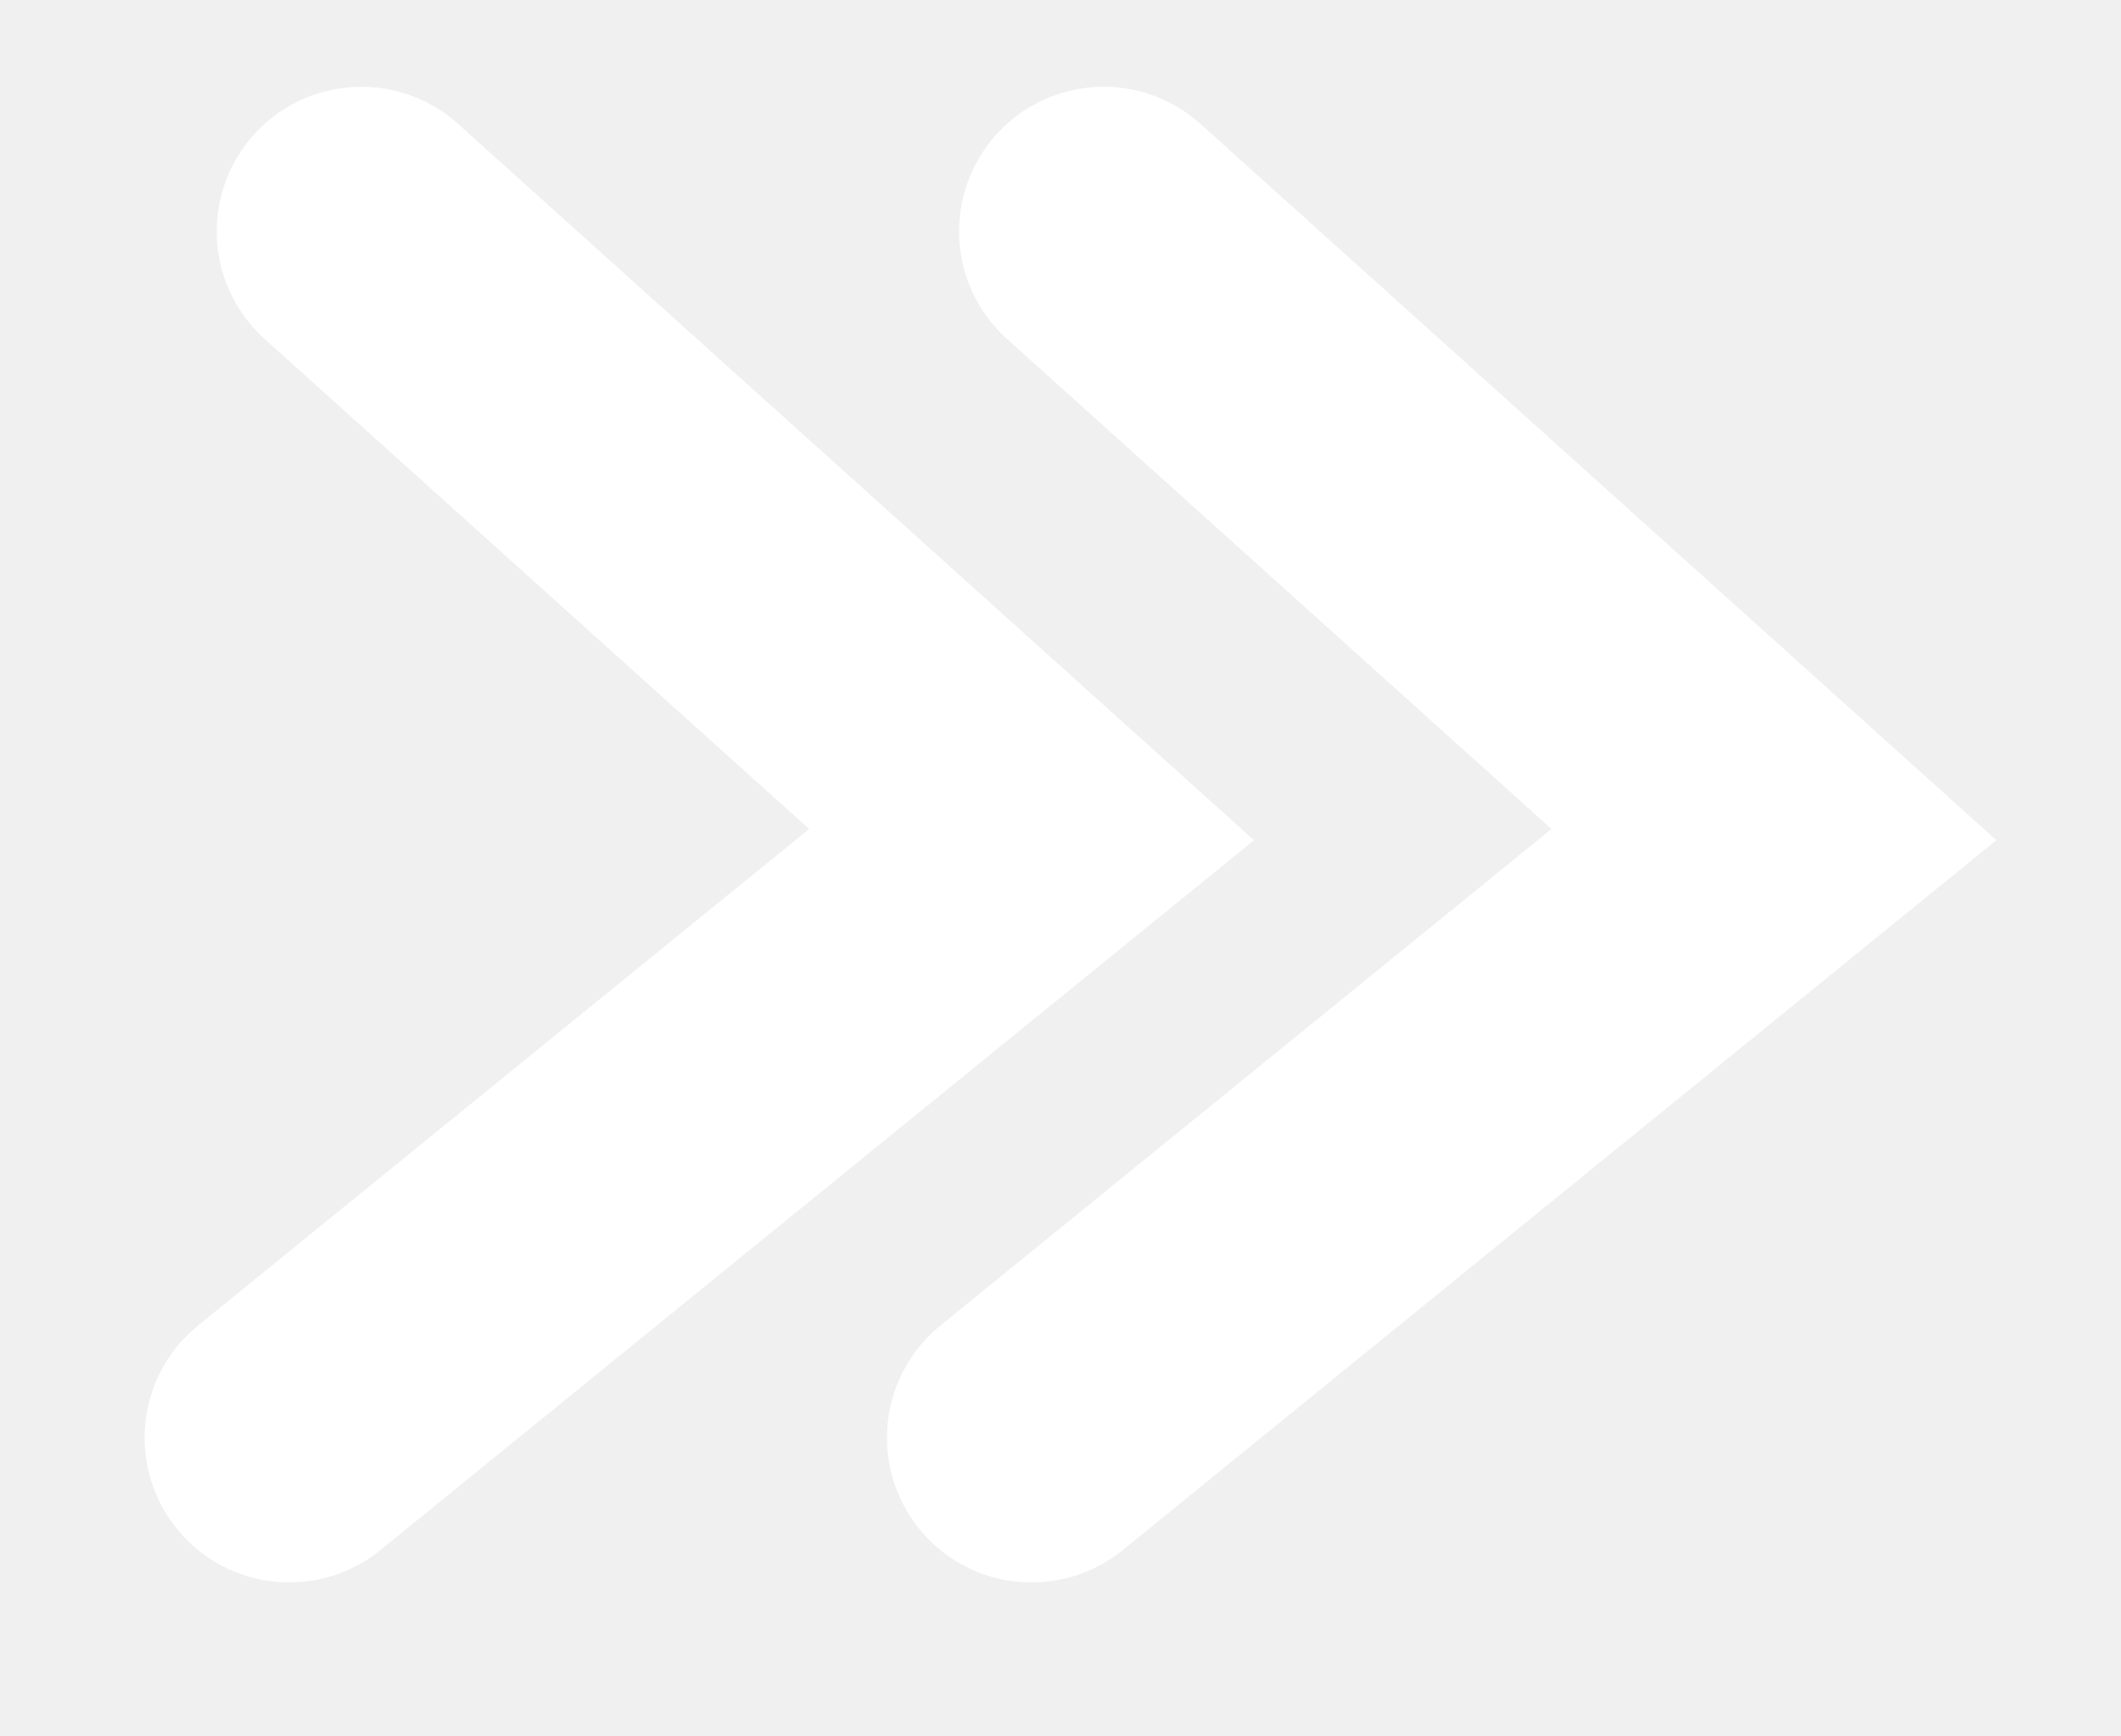
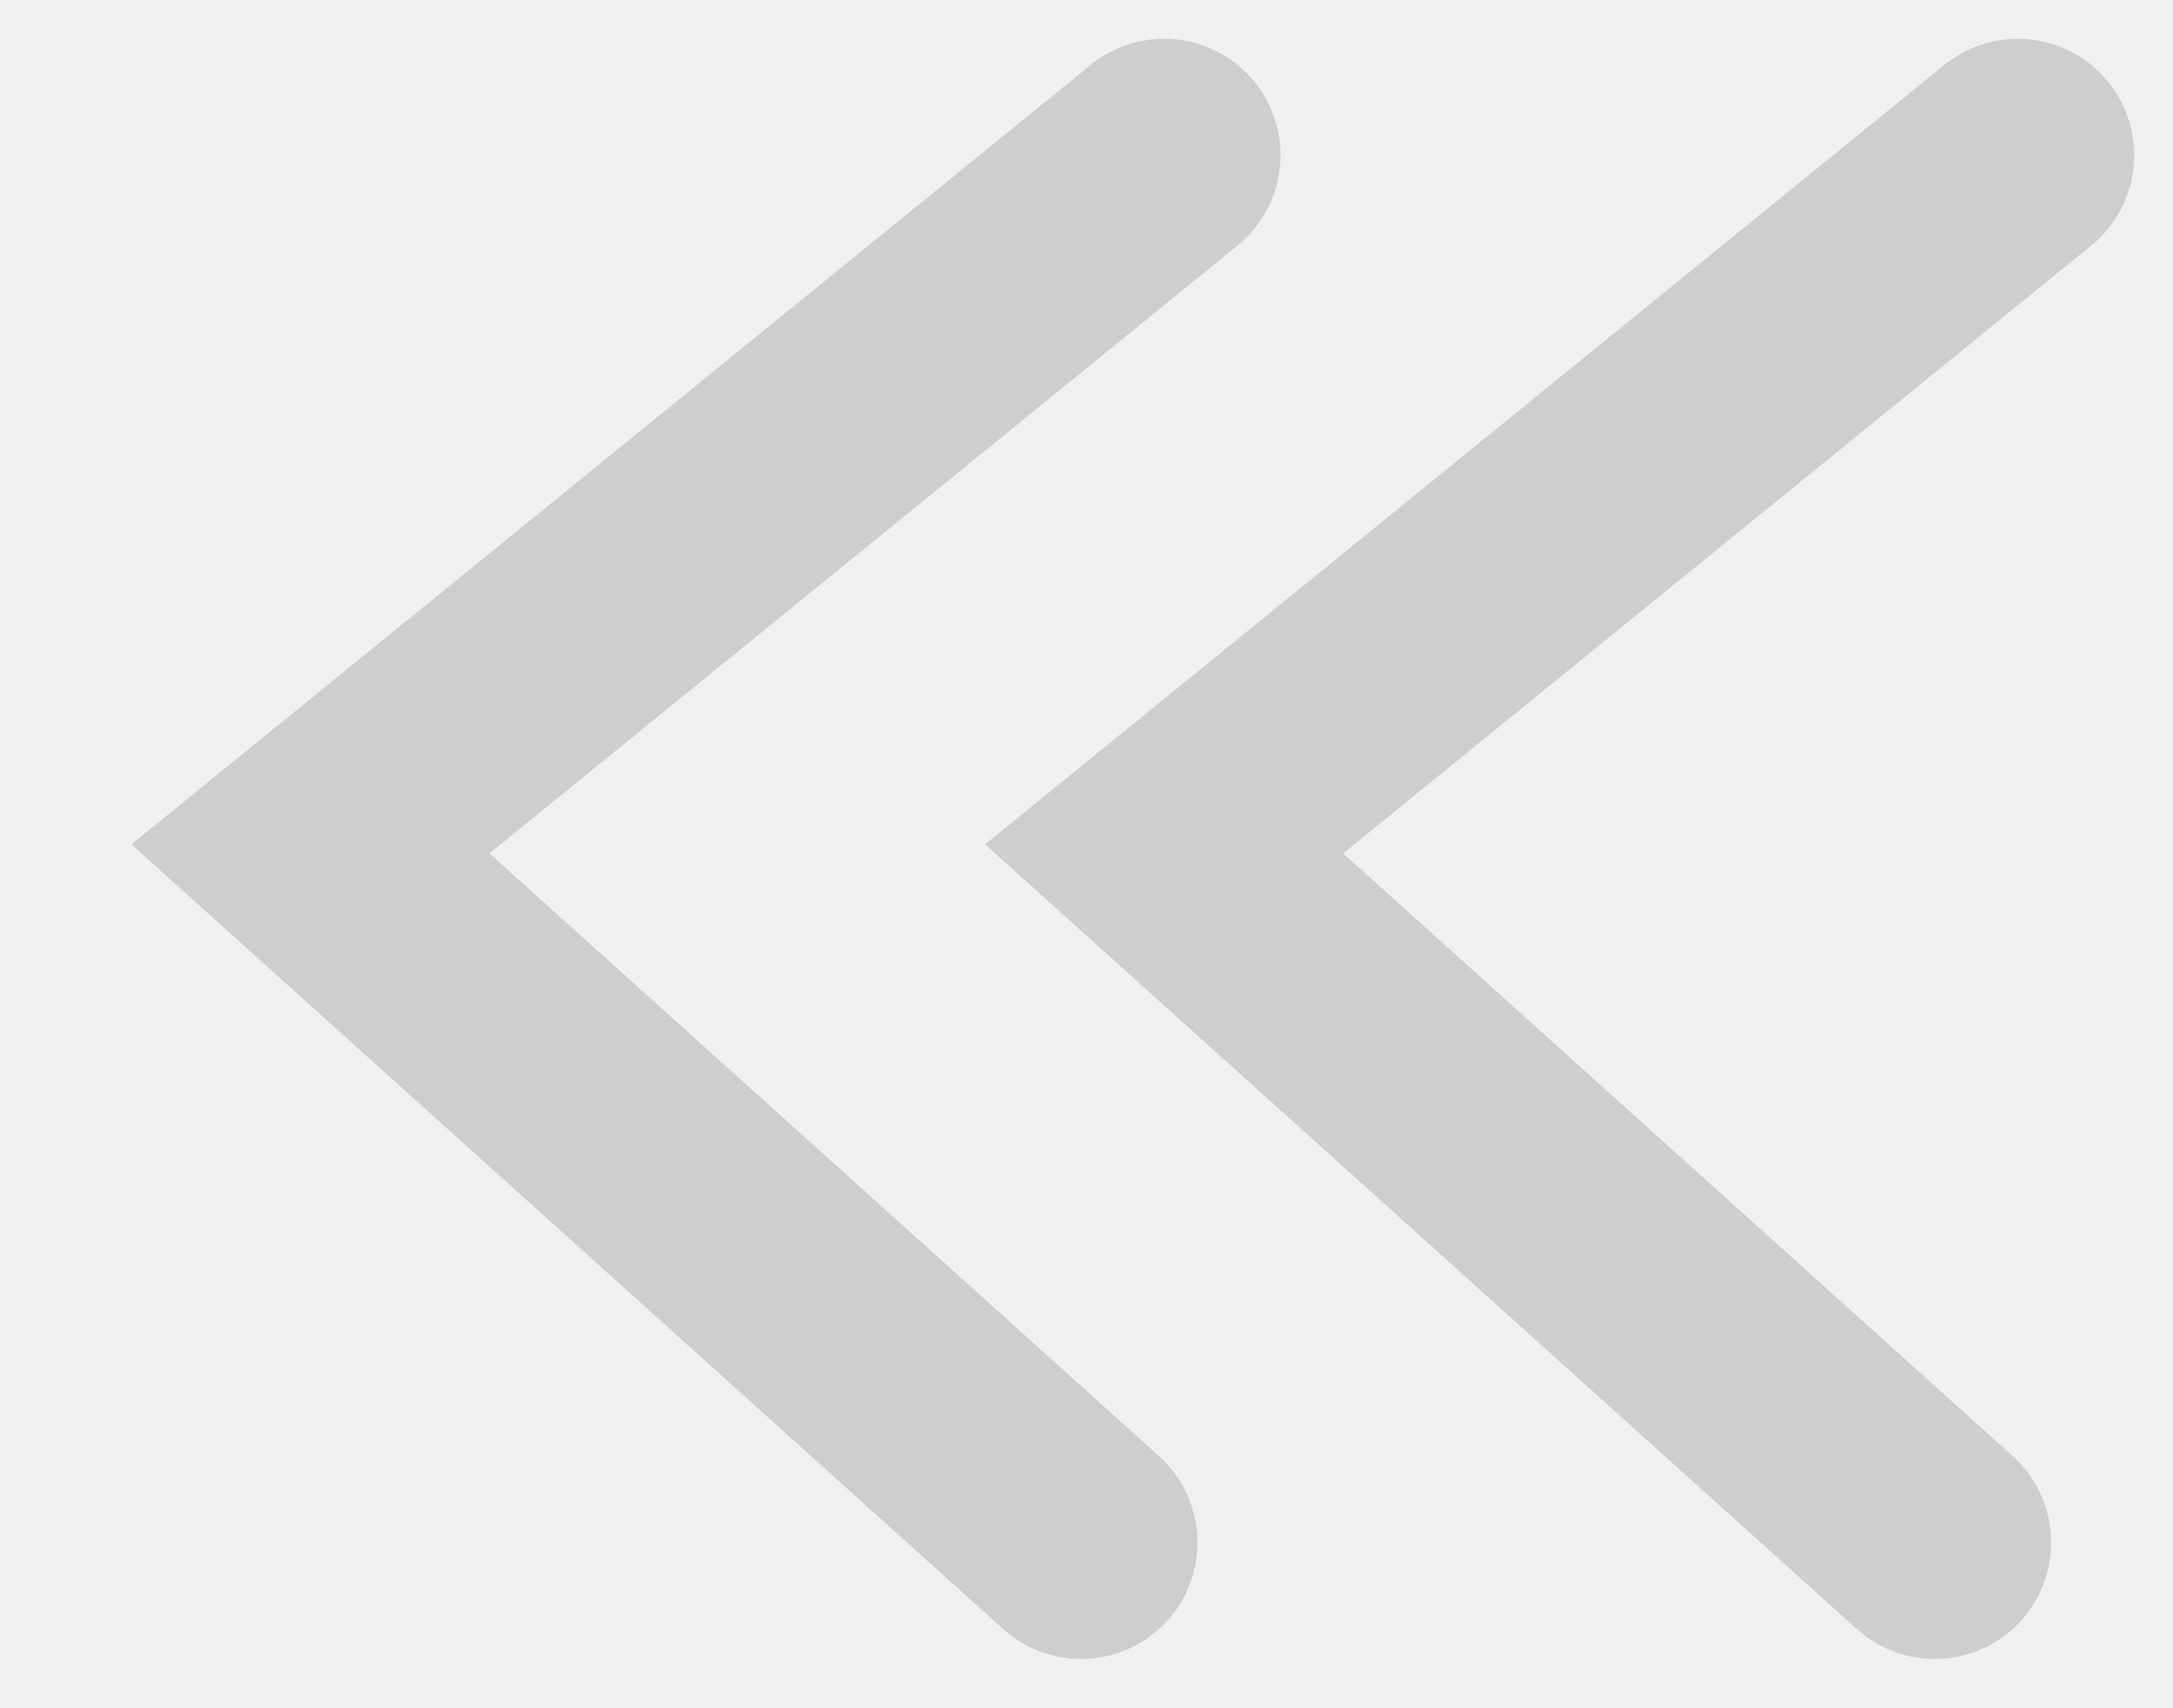
- <svg xmlns="http://www.w3.org/2000/svg" width="11" height="9" viewBox="0 0 11 9" fill="none">
-   <path d="M1.874 1.2L5.35 4.328L1.5 7.456" stroke="white" stroke-width="1.5" stroke-linecap="round" />
-   <path d="M5.724 1.2L9.2 4.328L5.35 7.456" stroke="white" stroke-width="1.5" stroke-linecap="round" />
+ <svg xmlns="http://www.w3.org/2000/svg" width="14" height="11" viewBox="0 0 14 11" fill="none">
+   <path d="M12.465 9.938L7.5 5.469L13 1" stroke="#CECECE" stroke-width="1.5" stroke-linecap="round" />
+   <path d="M6.965 9.938L2 5.469L7.5 1" stroke="#CECECE" stroke-width="1.5" stroke-linecap="round" />
</svg>
